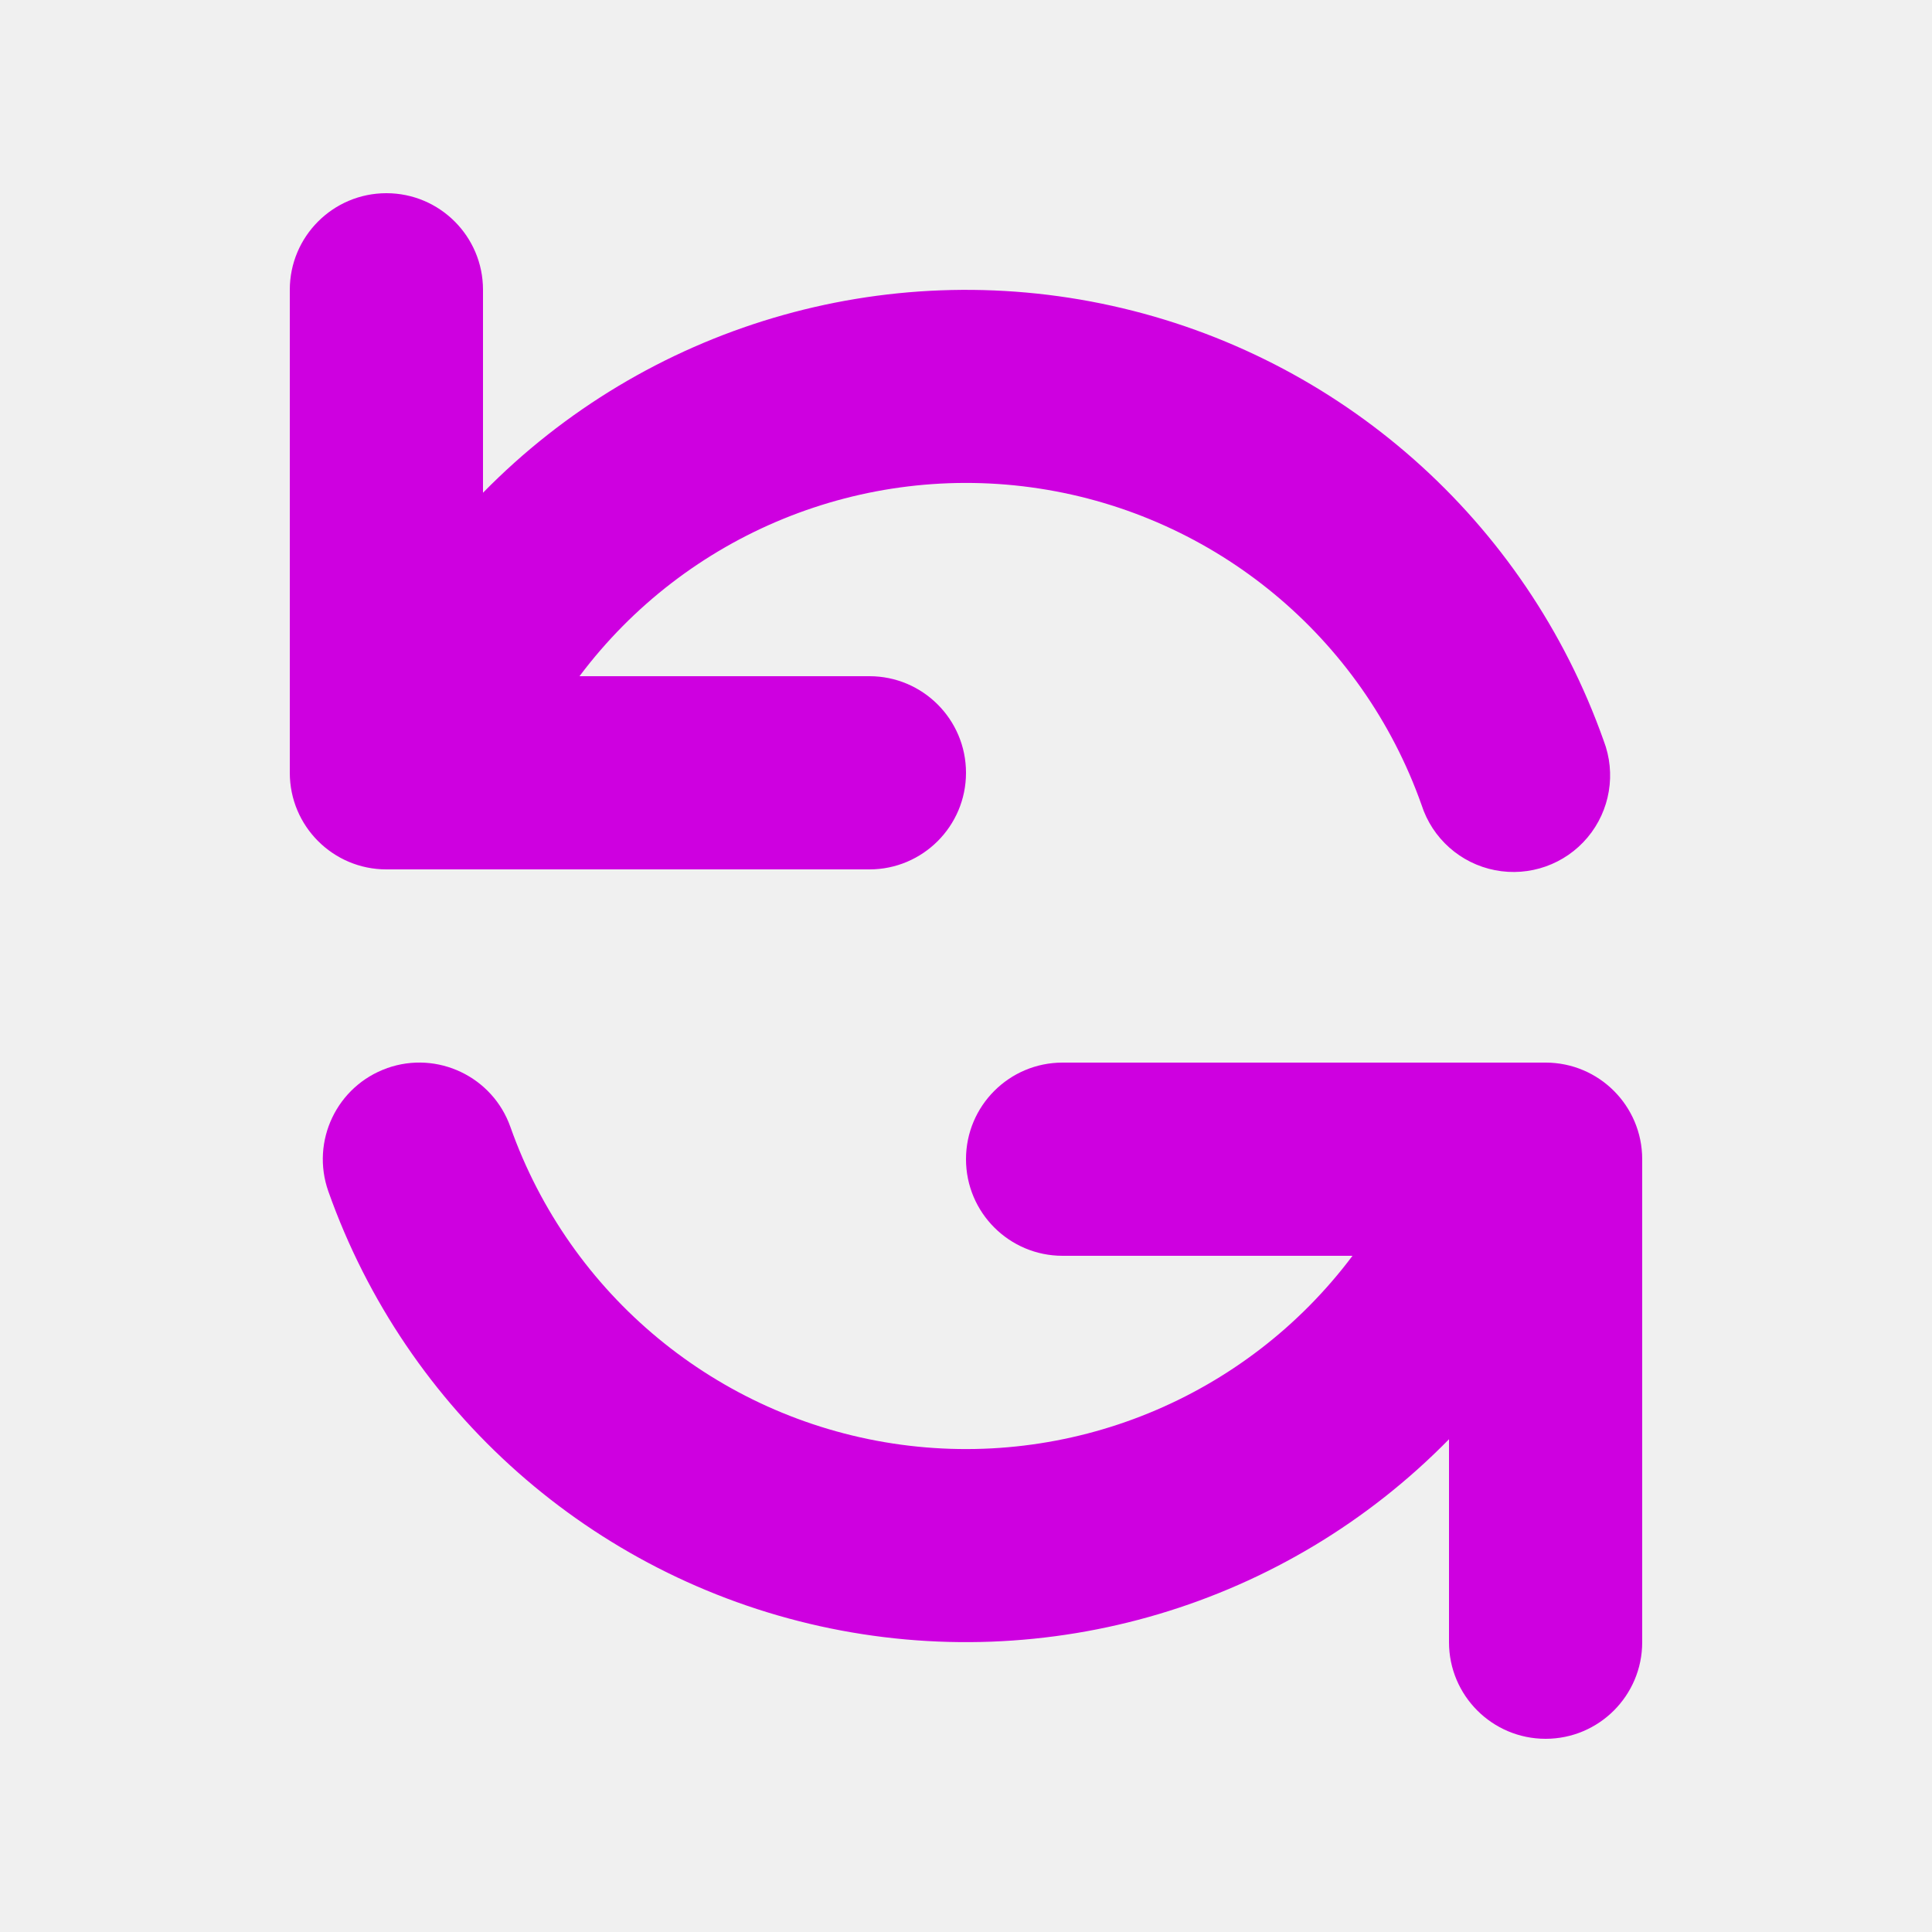
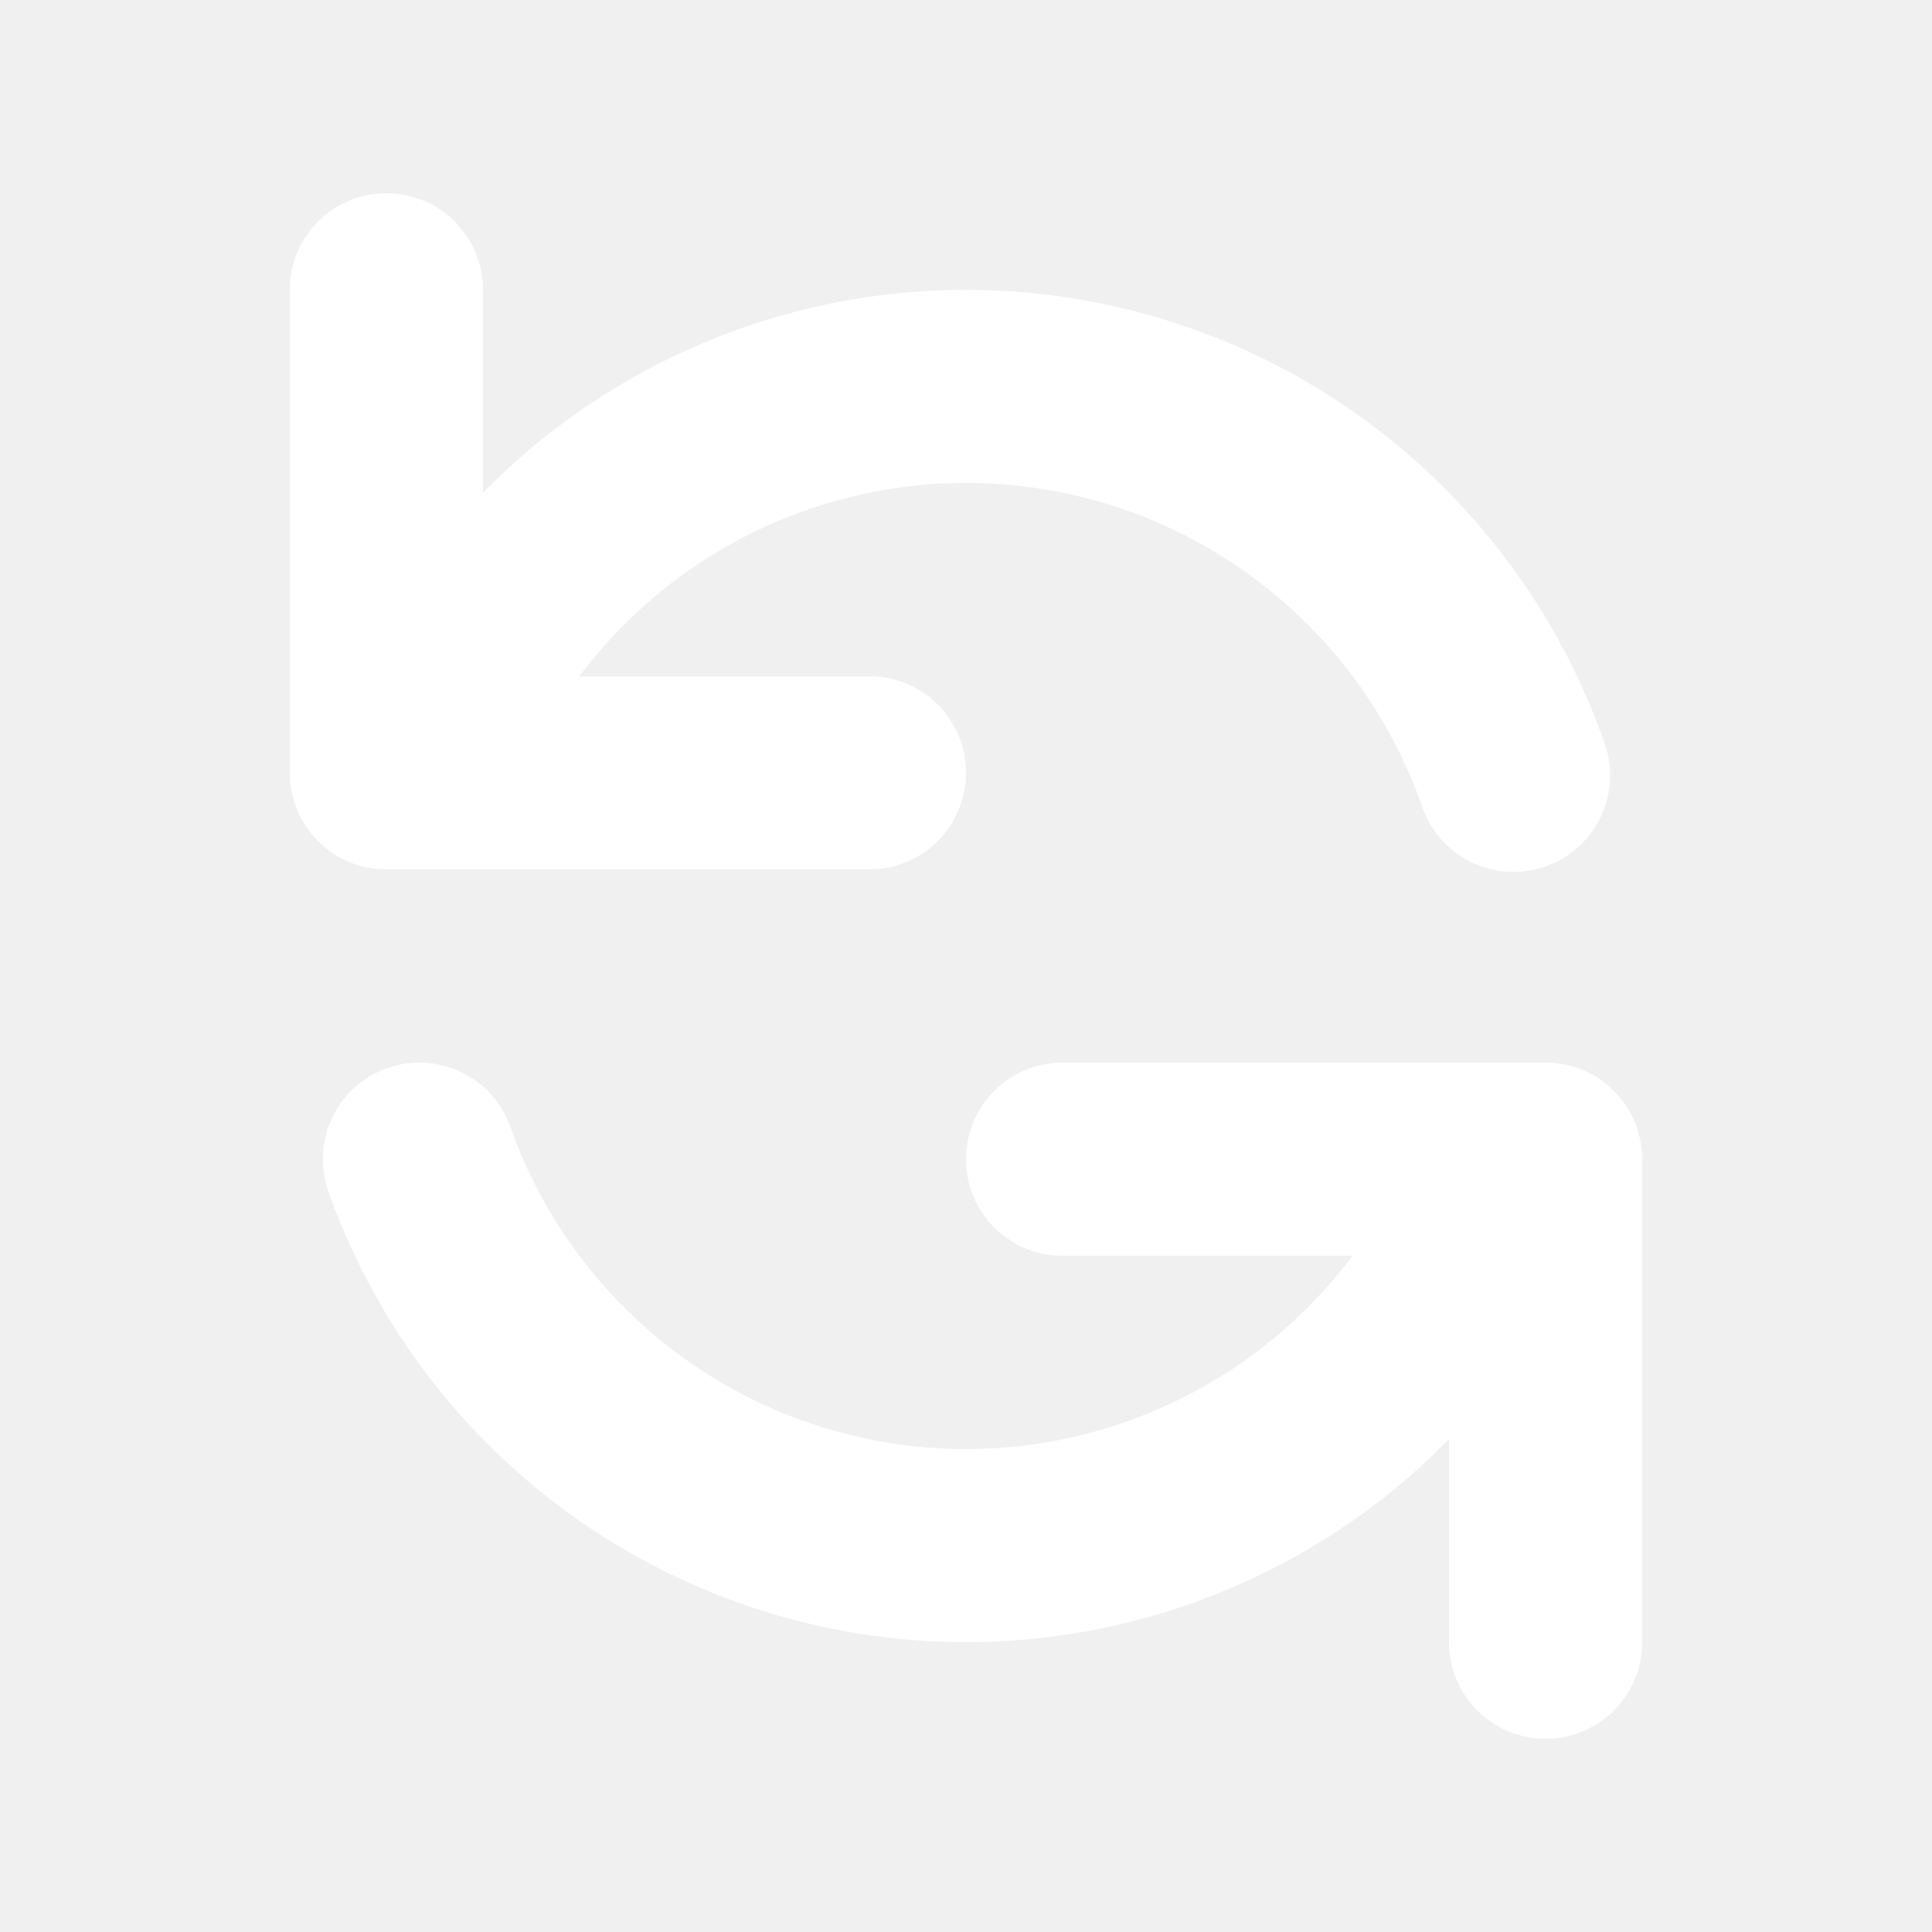
- <svg xmlns="http://www.w3.org/2000/svg" class="h-5 w-5" viewBox="0 0 20 20" fill="#CE00E0">
+ <svg xmlns="http://www.w3.org/2000/svg" class="h-5 w-5" viewBox="0 0 20 20" fill="#ffffff">
  <path fill-rule="evenodd" d="M4 2a1 1 0 011 1v2.101a7.002 7.002 0 0111.601 2.566 1 1 0 11-1.885.666A5.002 5.002 0 005.999 7H9a1 1 0 010 2H4a1 1 0 01-1-1V3a1 1 0 011-1zm.008 9.057a1 1 0 011.276.61A5.002 5.002 0 0014.001 13H11a1 1 0 110-2h5a1 1 0 011 1v5a1 1 0 11-2 0v-2.101a7.002 7.002 0 01-11.601-2.566 1 1 0 01.61-1.276z" clip-rule="evenodd" />
</svg>
